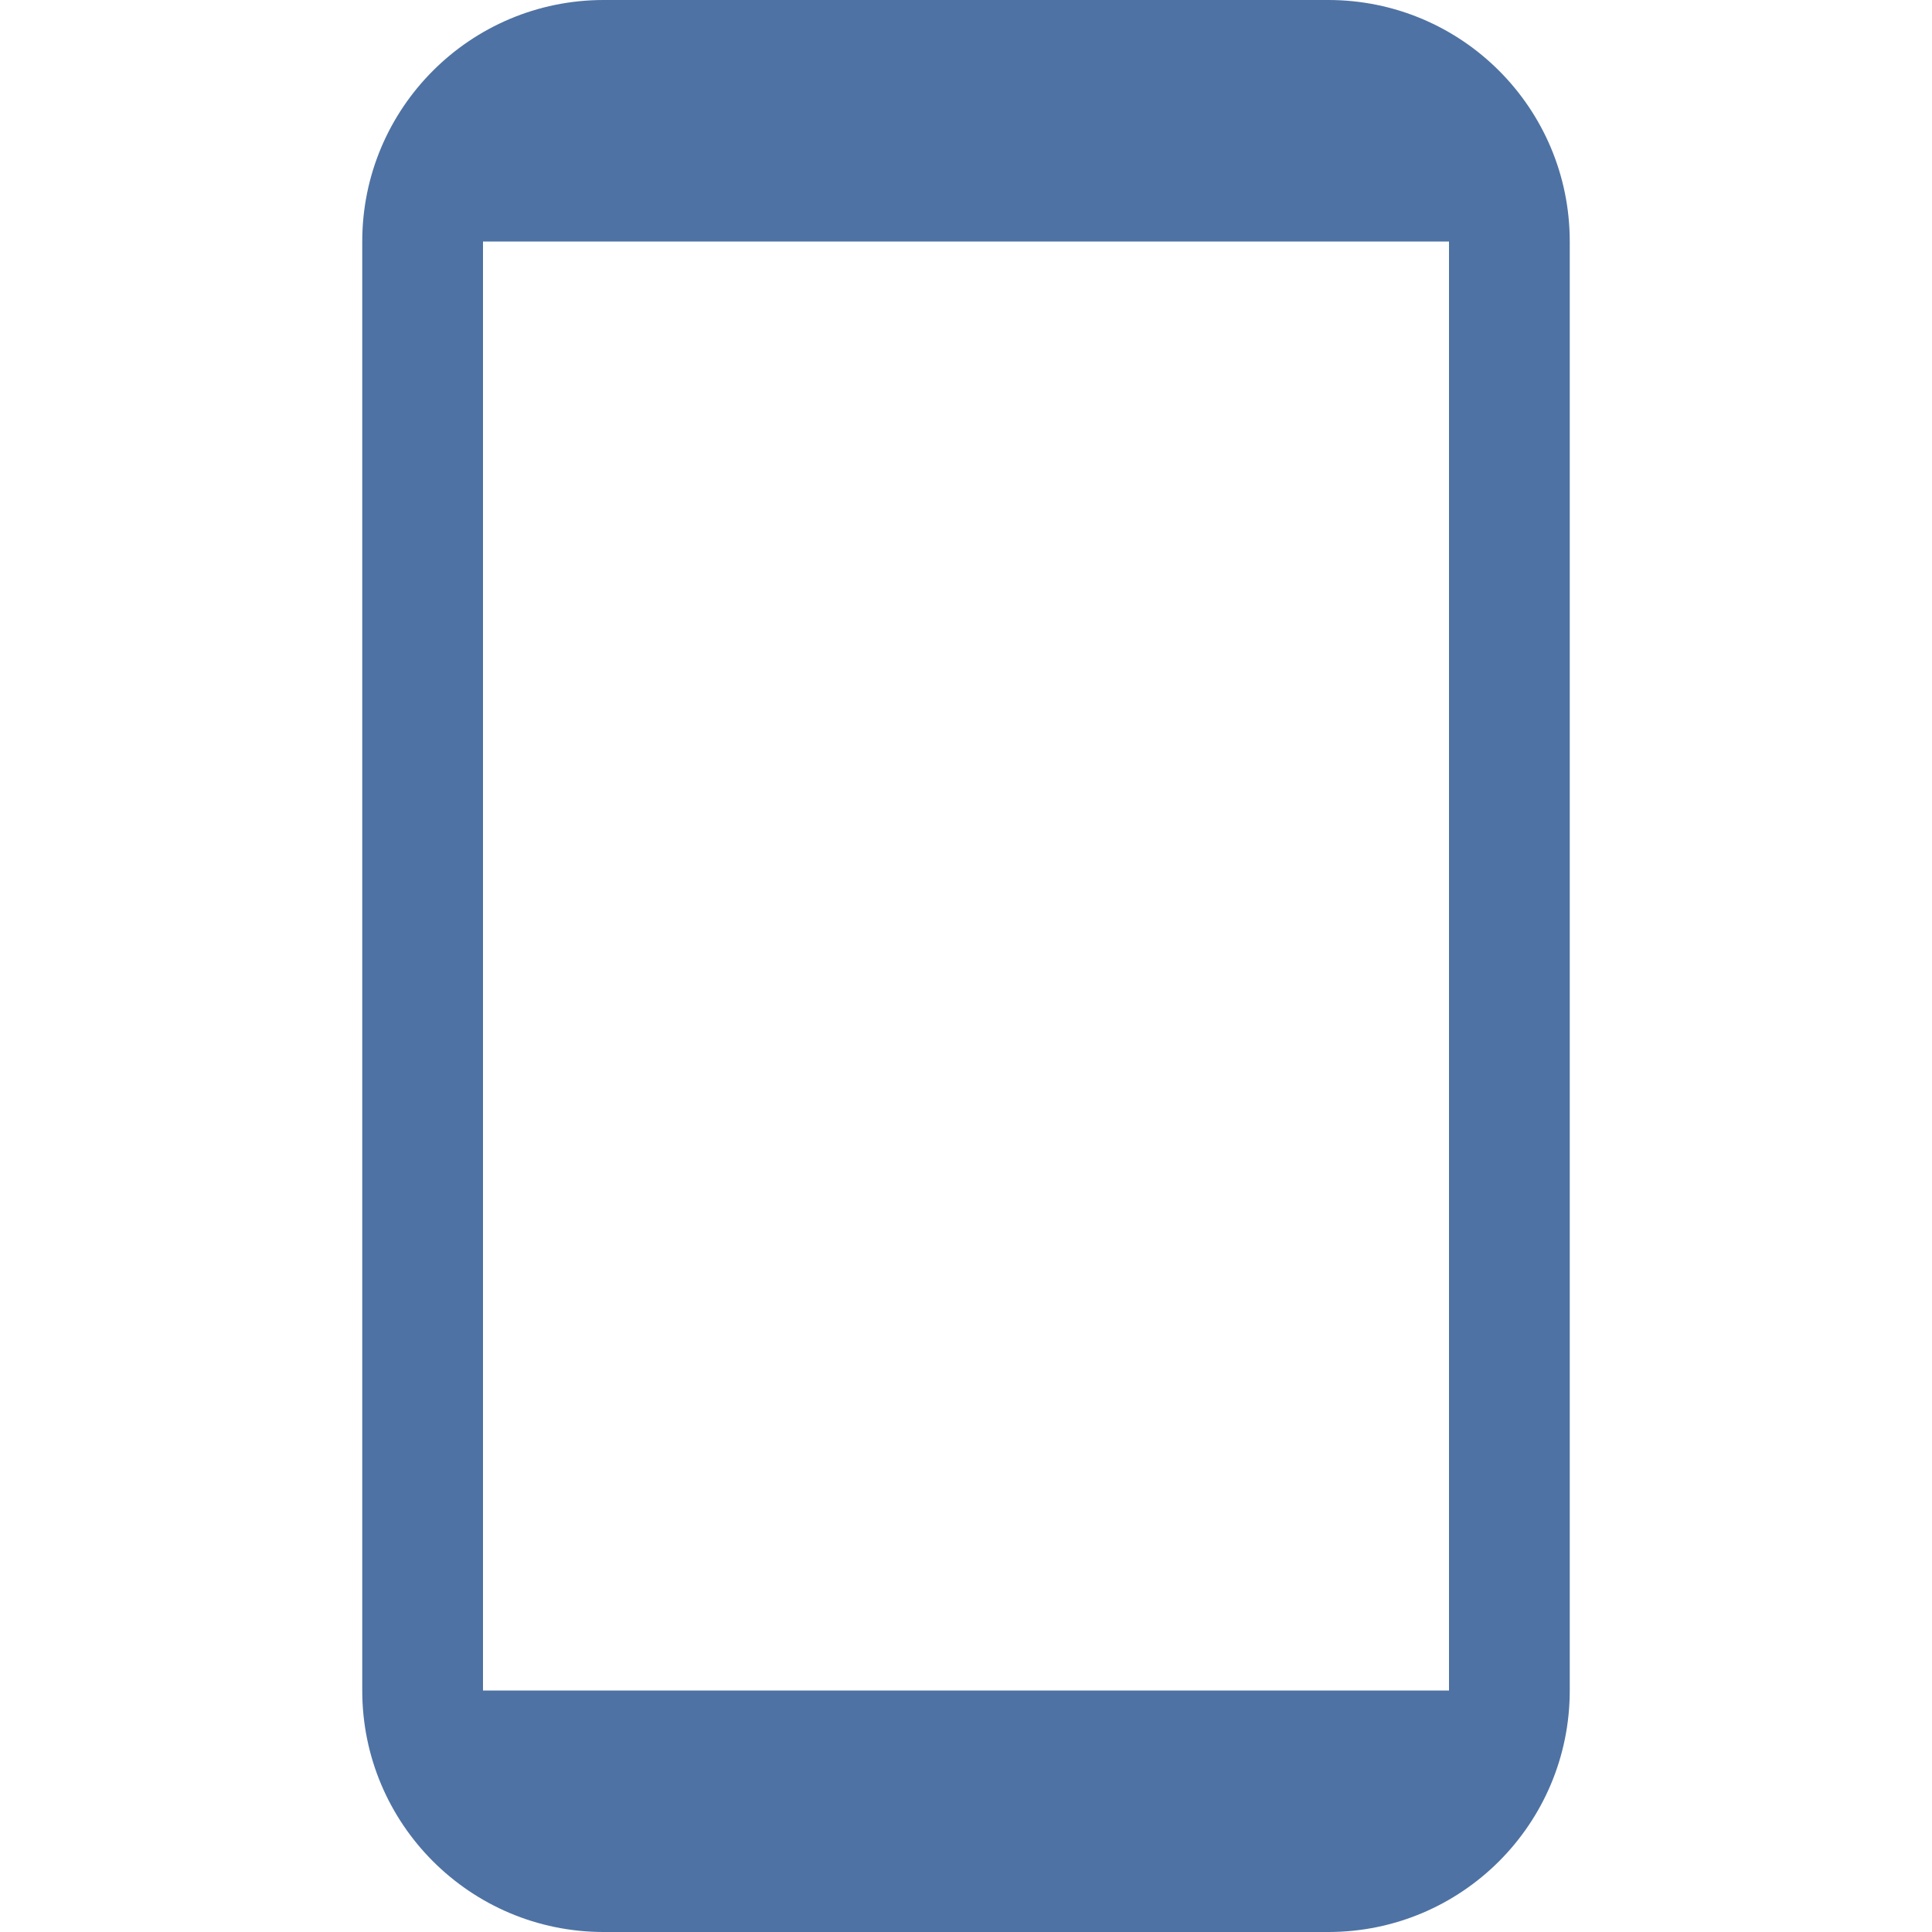
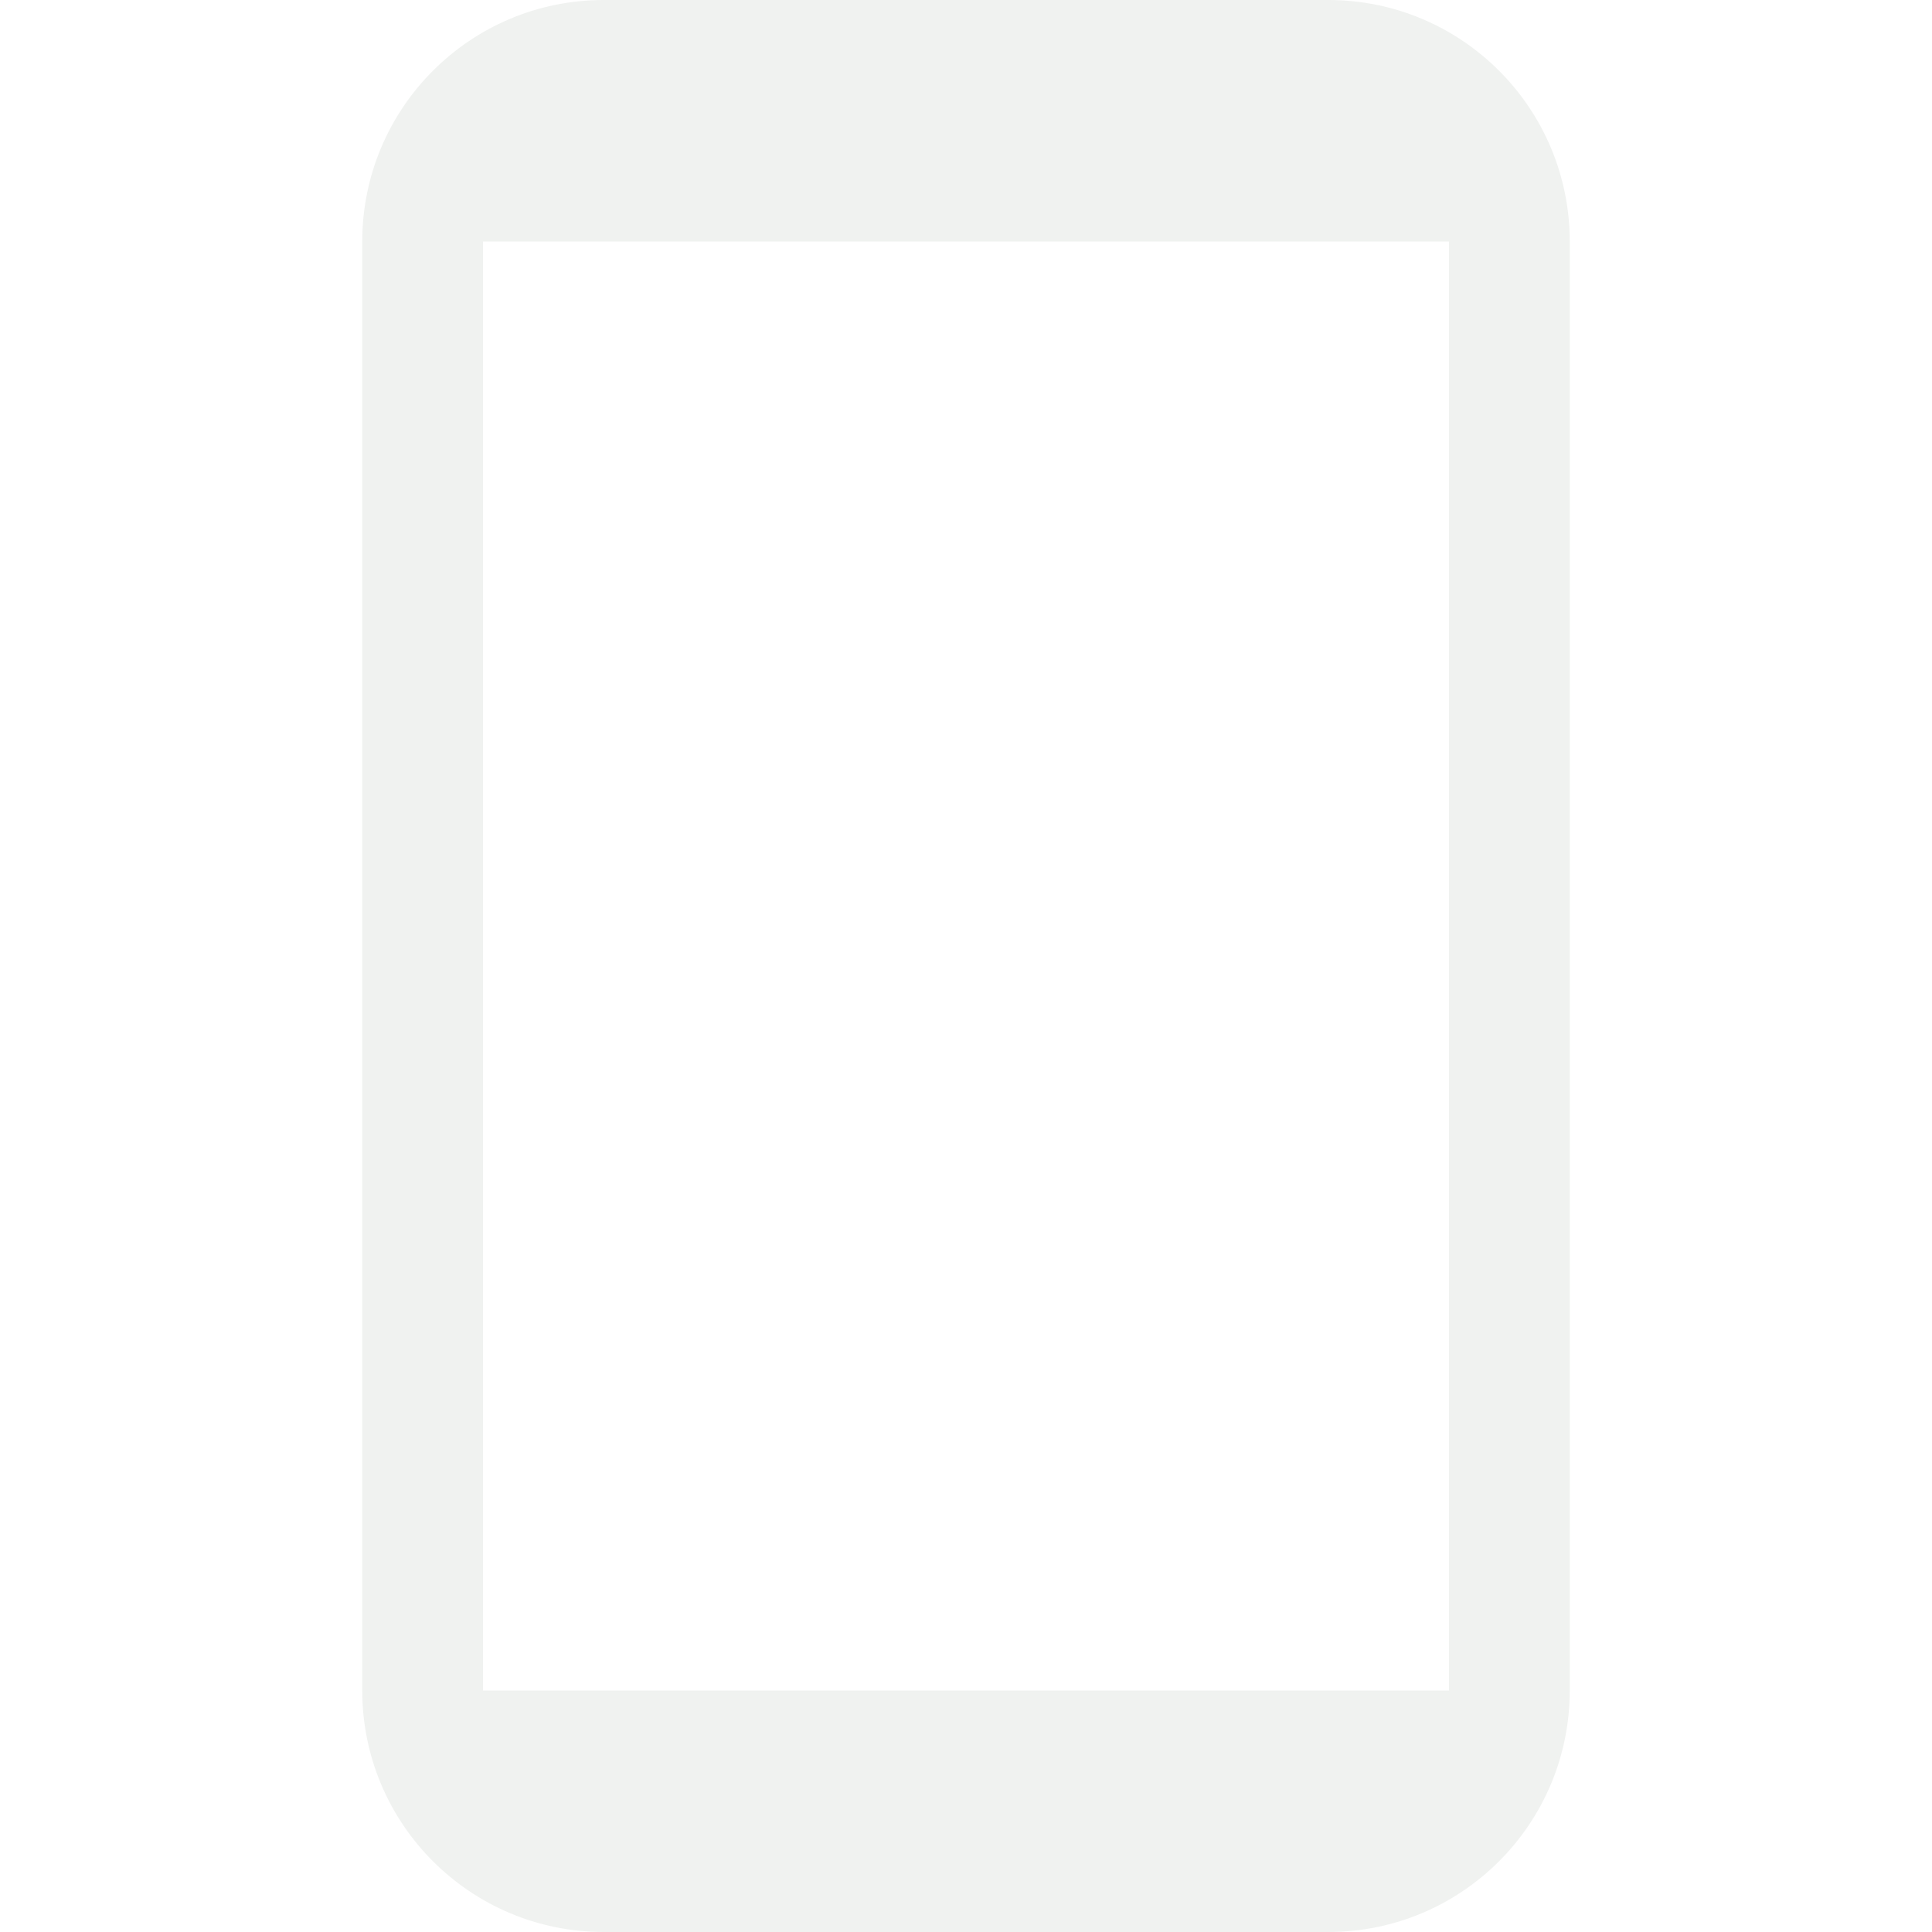
<svg xmlns="http://www.w3.org/2000/svg" id="Layer_1_1_" style="enable-background:new 0 0 16 16;" version="1.1" viewBox="0 0 16 16" xml:space="preserve">
-   <path fill="#4E72A3" d="M5,16h6c1.105,0,2-0.895,2-2V2c0-1.105-0.895-2-2-2H5C3.895,0,3,0.895,3,2v12C3,15.105,3.895,16,5,16z M4,2h8v12H4V2z" />
+   <path fill="#F0F2F0" d="M5,16h6c1.105,0,2-0.895,2-2V2c0-1.105-0.895-2-2-2H5C3.895,0,3,0.895,3,2v12C3,15.105,3.895,16,5,16z M4,2h8v12H4V2z" />
</svg>
